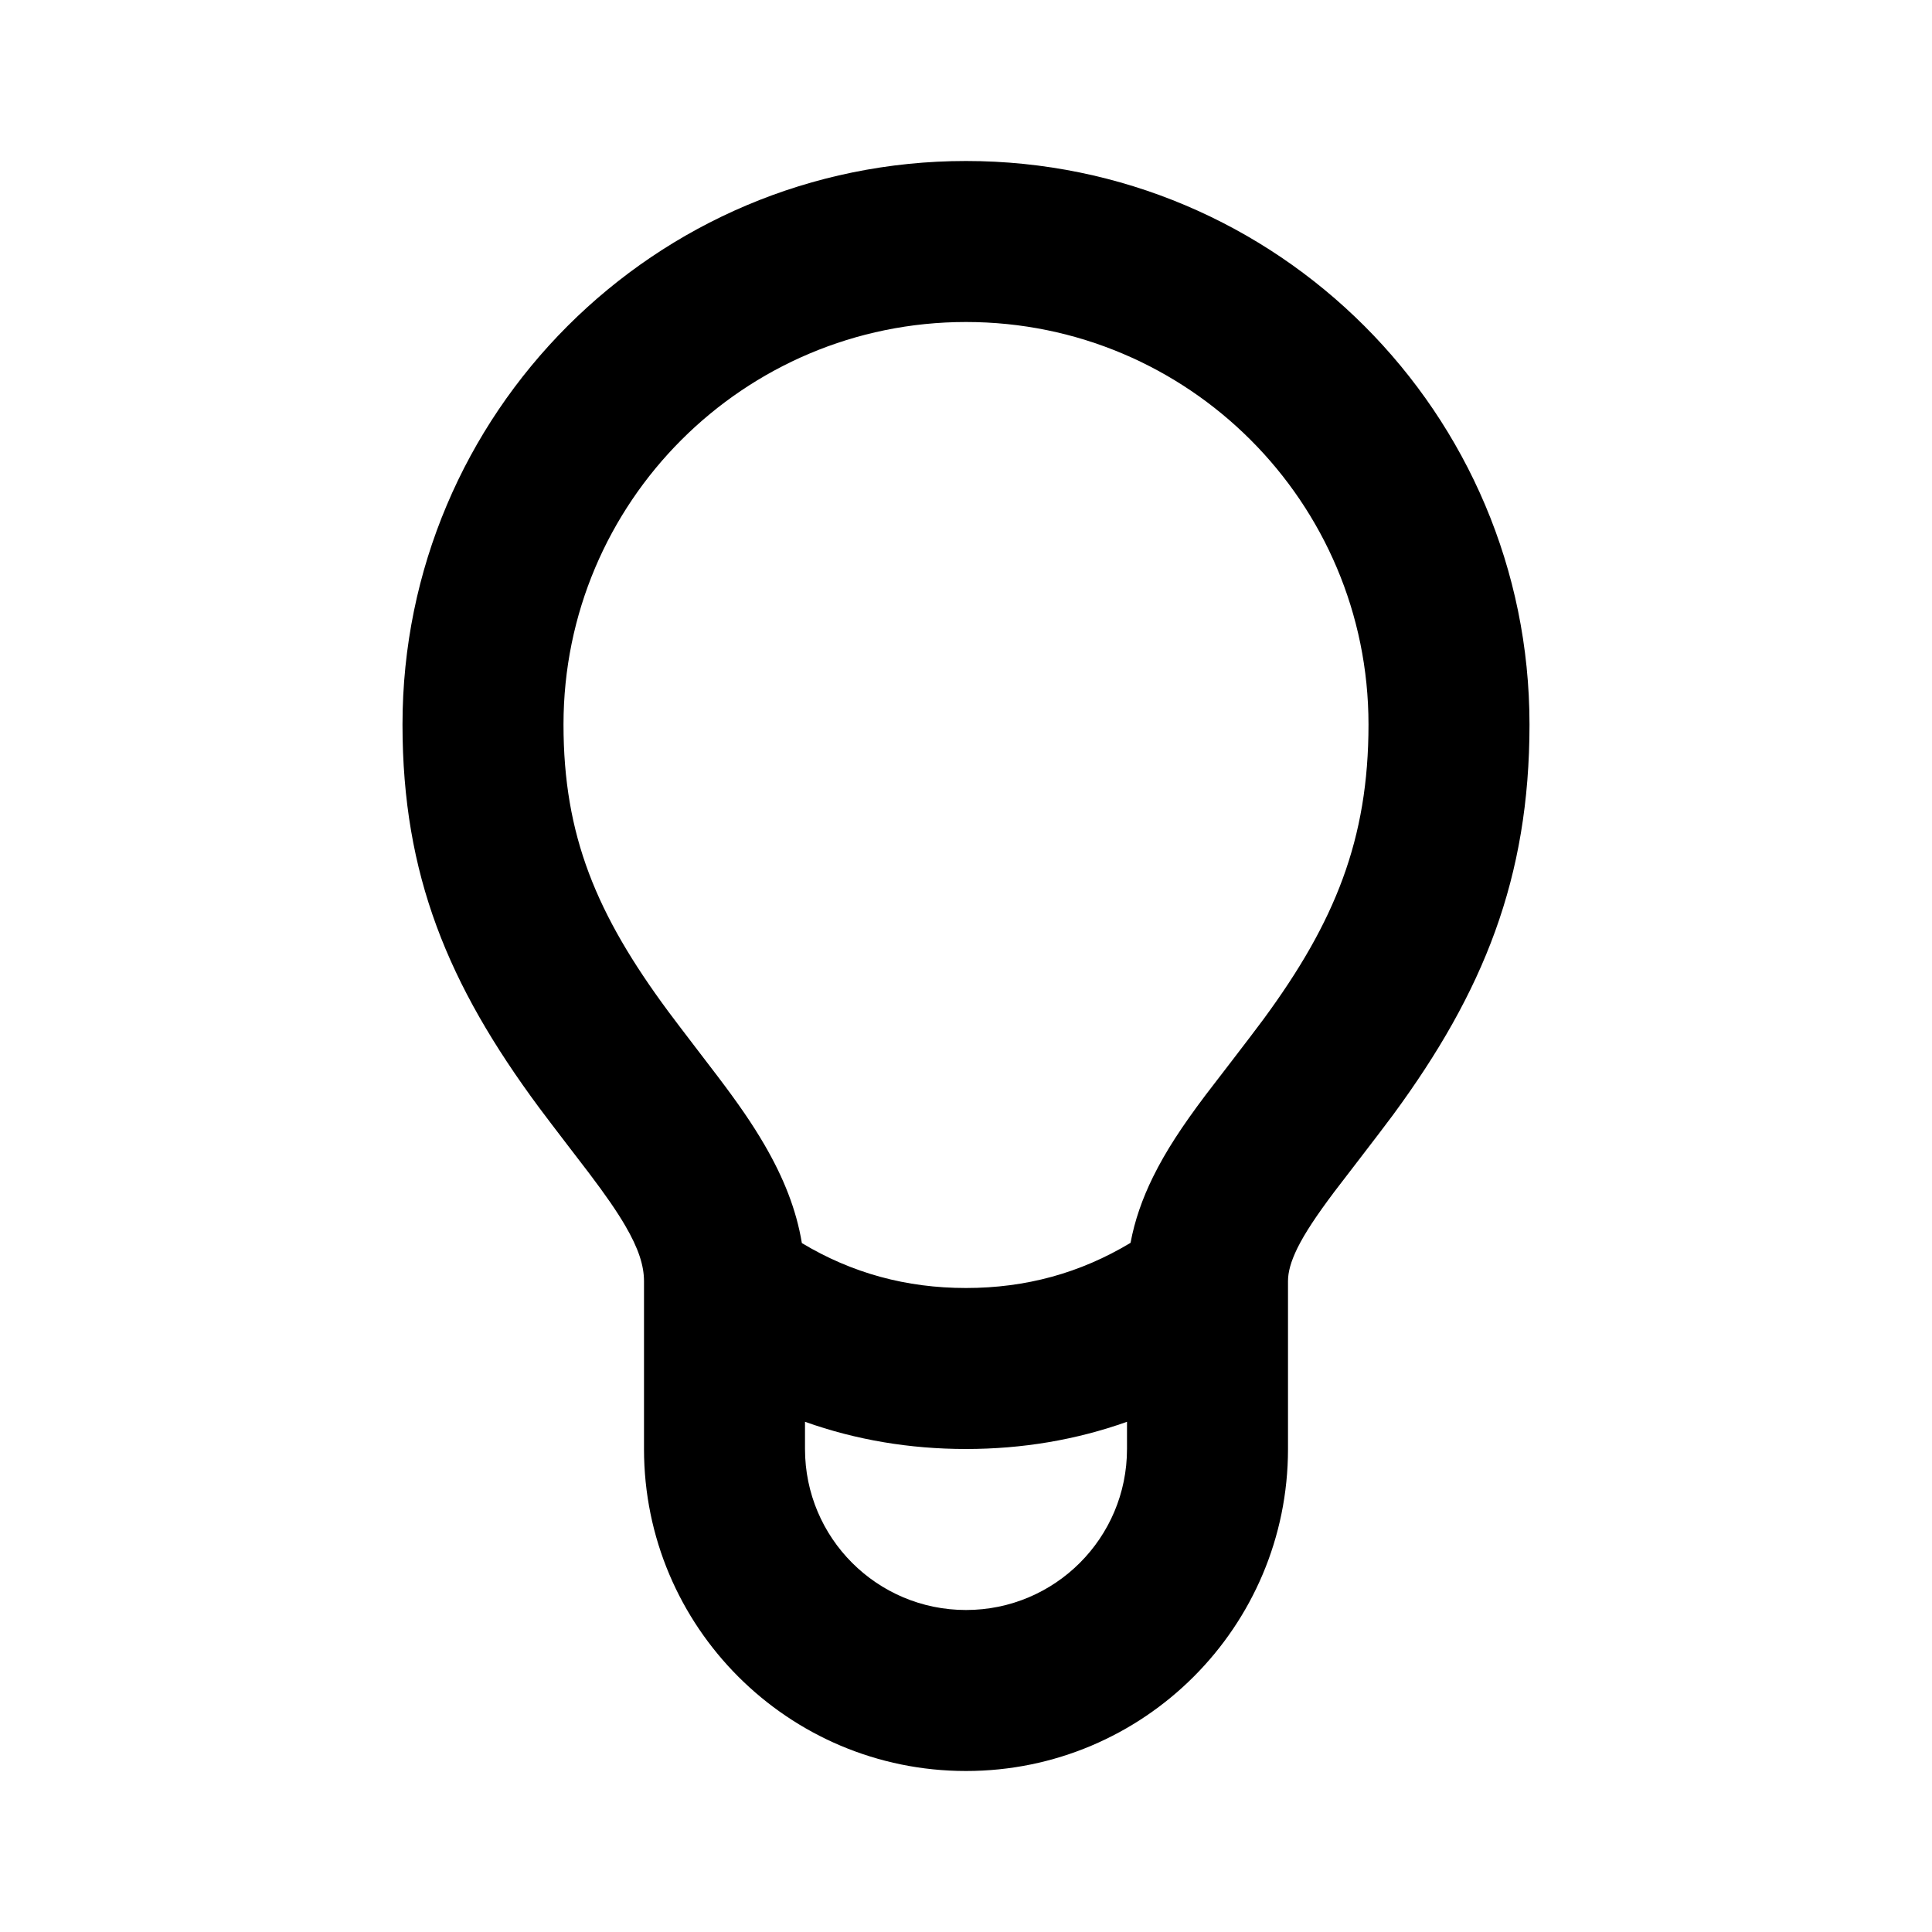
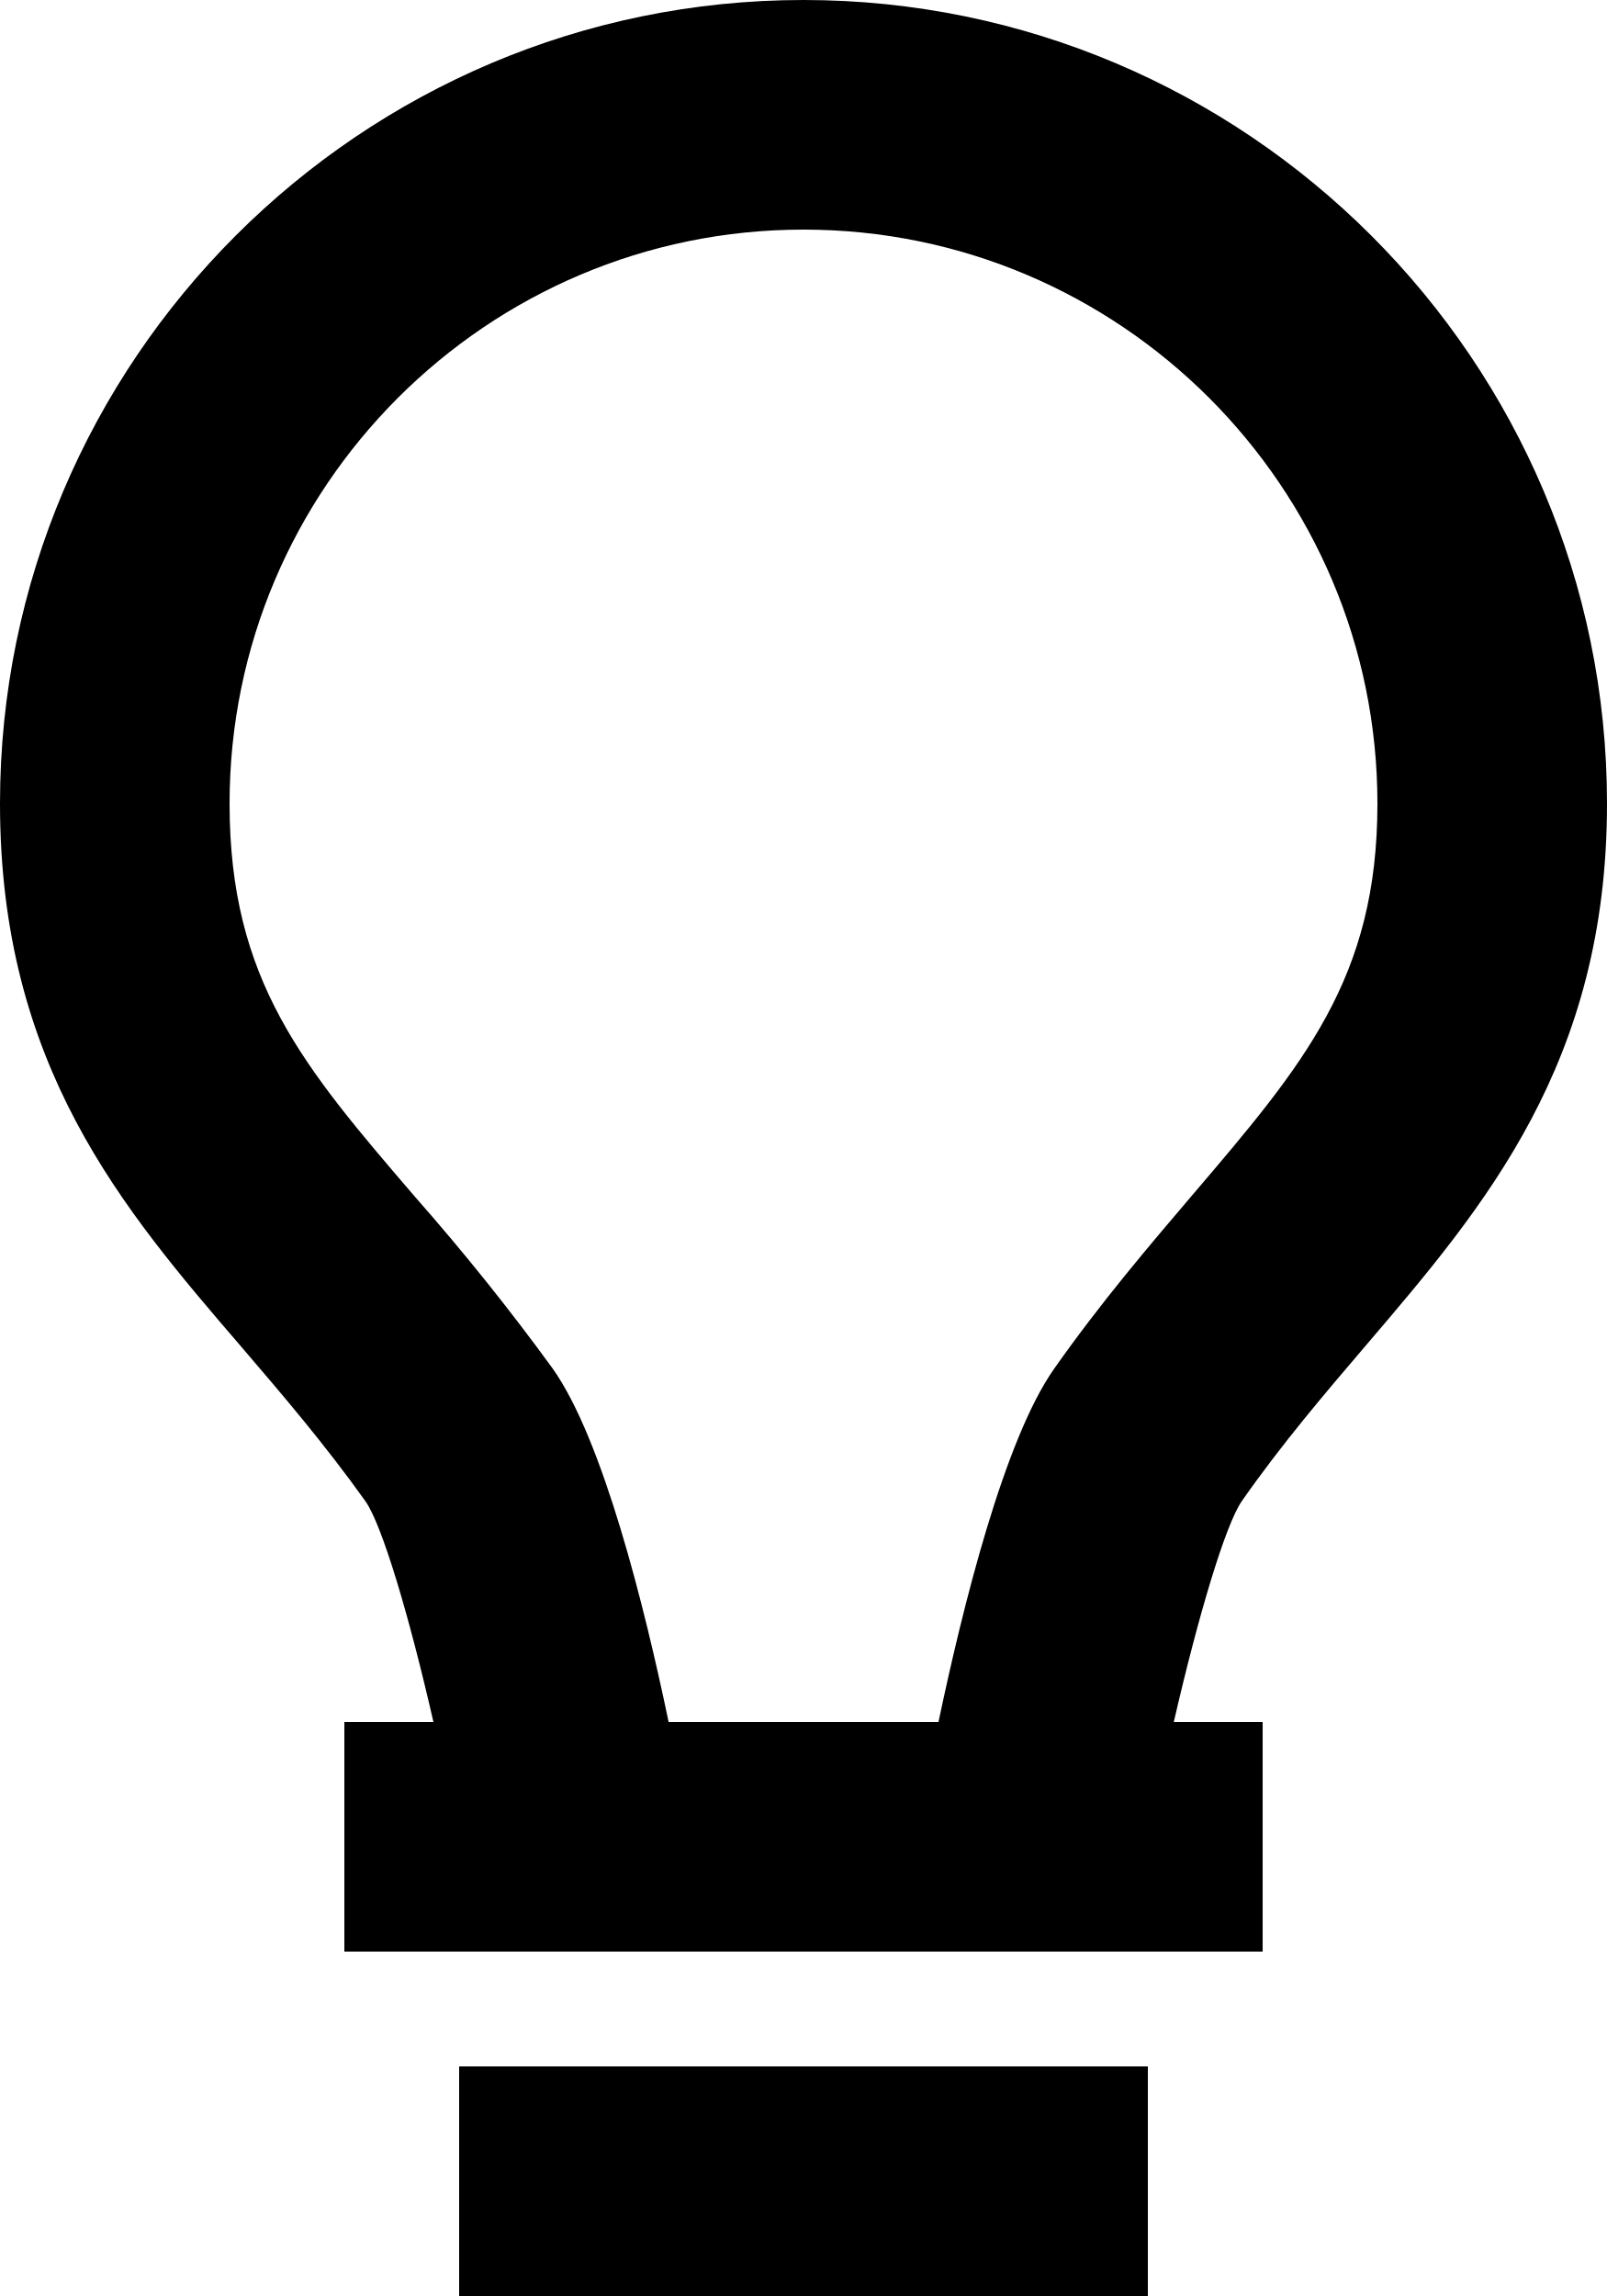
- <svg xmlns="http://www.w3.org/2000/svg" fill="currentColor" viewBox="0 0 24 24">
-   <path fill-rule="evenodd" d="M14,17.662 C13.368,17.887 12.699,18 12,18 C11.301,18 10.632,17.887 10,17.662 L10,18 C10,19.105 10.895,20 12,20 C13.105,20 14,19.105 14,18 L14,17.662 Z M9.961,15.442 C10.584,15.816 11.258,16 12,16 C12.744,16 13.419,15.815 14.044,15.439 C14.095,15.163 14.19,14.891 14.324,14.619 C14.482,14.299 14.682,13.994 14.977,13.602 C15.041,13.518 15.547,12.863 15.694,12.663 C16.583,11.455 17,10.428 17,9 C17,6.239 14.761,4 12,4 C9.239,4 7,6.239 7,9 C7,10.379 7.407,11.357 8.304,12.568 C8.433,12.742 8.877,13.32 8.913,13.368 C9.165,13.7 9.343,13.957 9.496,14.22 C9.734,14.629 9.893,15.028 9.961,15.442 Z M16,15.915 L16,18 C16,20.209 14.209,22 12,22 C9.791,22 8,20.209 8,18 L8,15.915 C8,15.72 7.931,15.507 7.767,15.226 C7.662,15.046 7.525,14.848 7.318,14.574 C7.292,14.539 6.839,13.951 6.696,13.758 C5.566,12.232 5,10.87 5,9 C5,5.134 8.134,2 12,2 C15.866,2 19,5.134 19,9 C19,10.911 18.426,12.325 17.306,13.848 C17.14,14.073 16.625,14.738 16.576,14.804 C16.35,15.105 16.209,15.319 16.117,15.504 C16.035,15.672 16,15.801 16,15.915 Z" />
+ <svg xmlns="http://www.w3.org/2000/svg" viewBox="0 0 28 40" fill="none">
+   <path d="M8 36H20V40H8V36ZM23.812 23.424C25.872 21.012 28 18.518 28 14C28 6.282 21.718 0 14 0C6.282 0 0 6.282 0 14C0 18.57 2.134 21.056 4.202 23.46C4.918 24.296 5.66 25.162 6.37 26.158C6.658 26.57 7.13 28.15 7.552 30H6V34H22V30H20.452C20.878 28.146 21.352 26.562 21.638 26.15C22.342 25.144 23.09 24.27 23.812 23.424ZM18.364 23.85C17.496 25.084 16.772 28 16.352 30H11.65C11.232 27.996 10.506 25.074 9.628 23.84C8.878 22.809 8.079 21.813 7.236 20.856C5.288 18.588 4 17.088 4 14C4 8.486 8.486 4 14 4C19.514 4 24 8.486 24 14C24 17.042 22.714 18.548 20.77 20.826C20.024 21.702 19.178 22.692 18.364 23.85Z" fill="currentColor" />
</svg>
